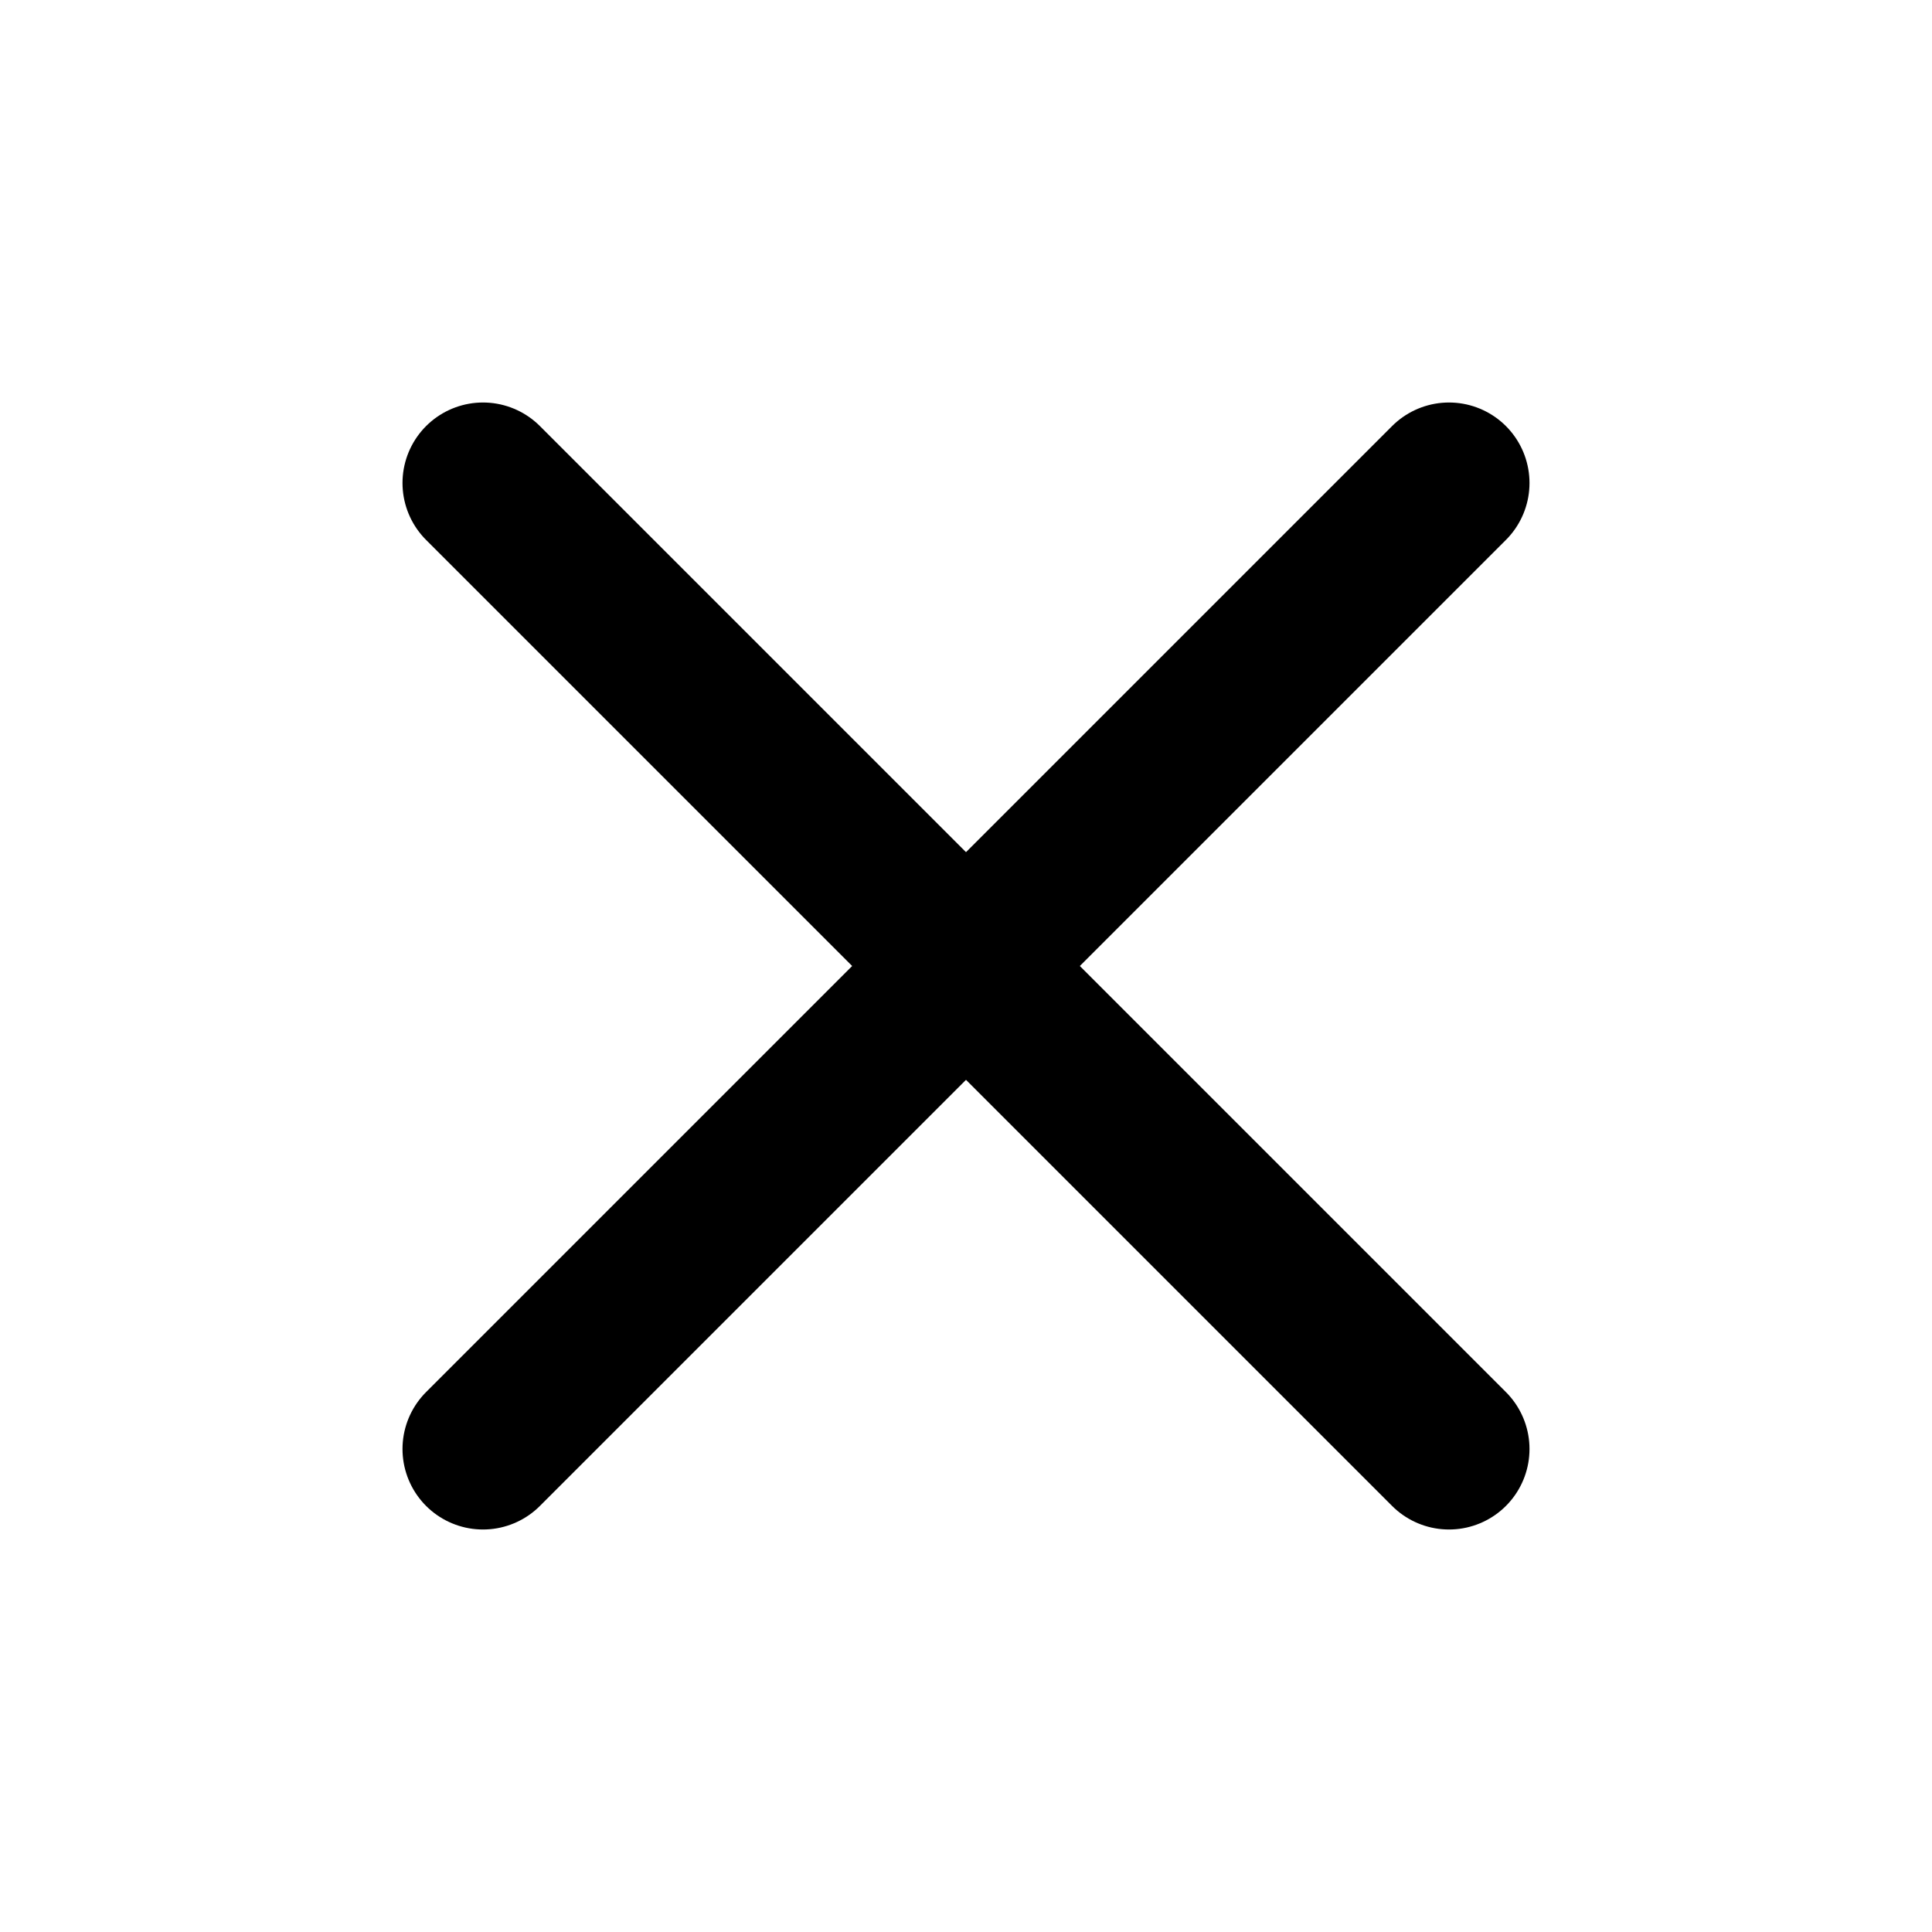
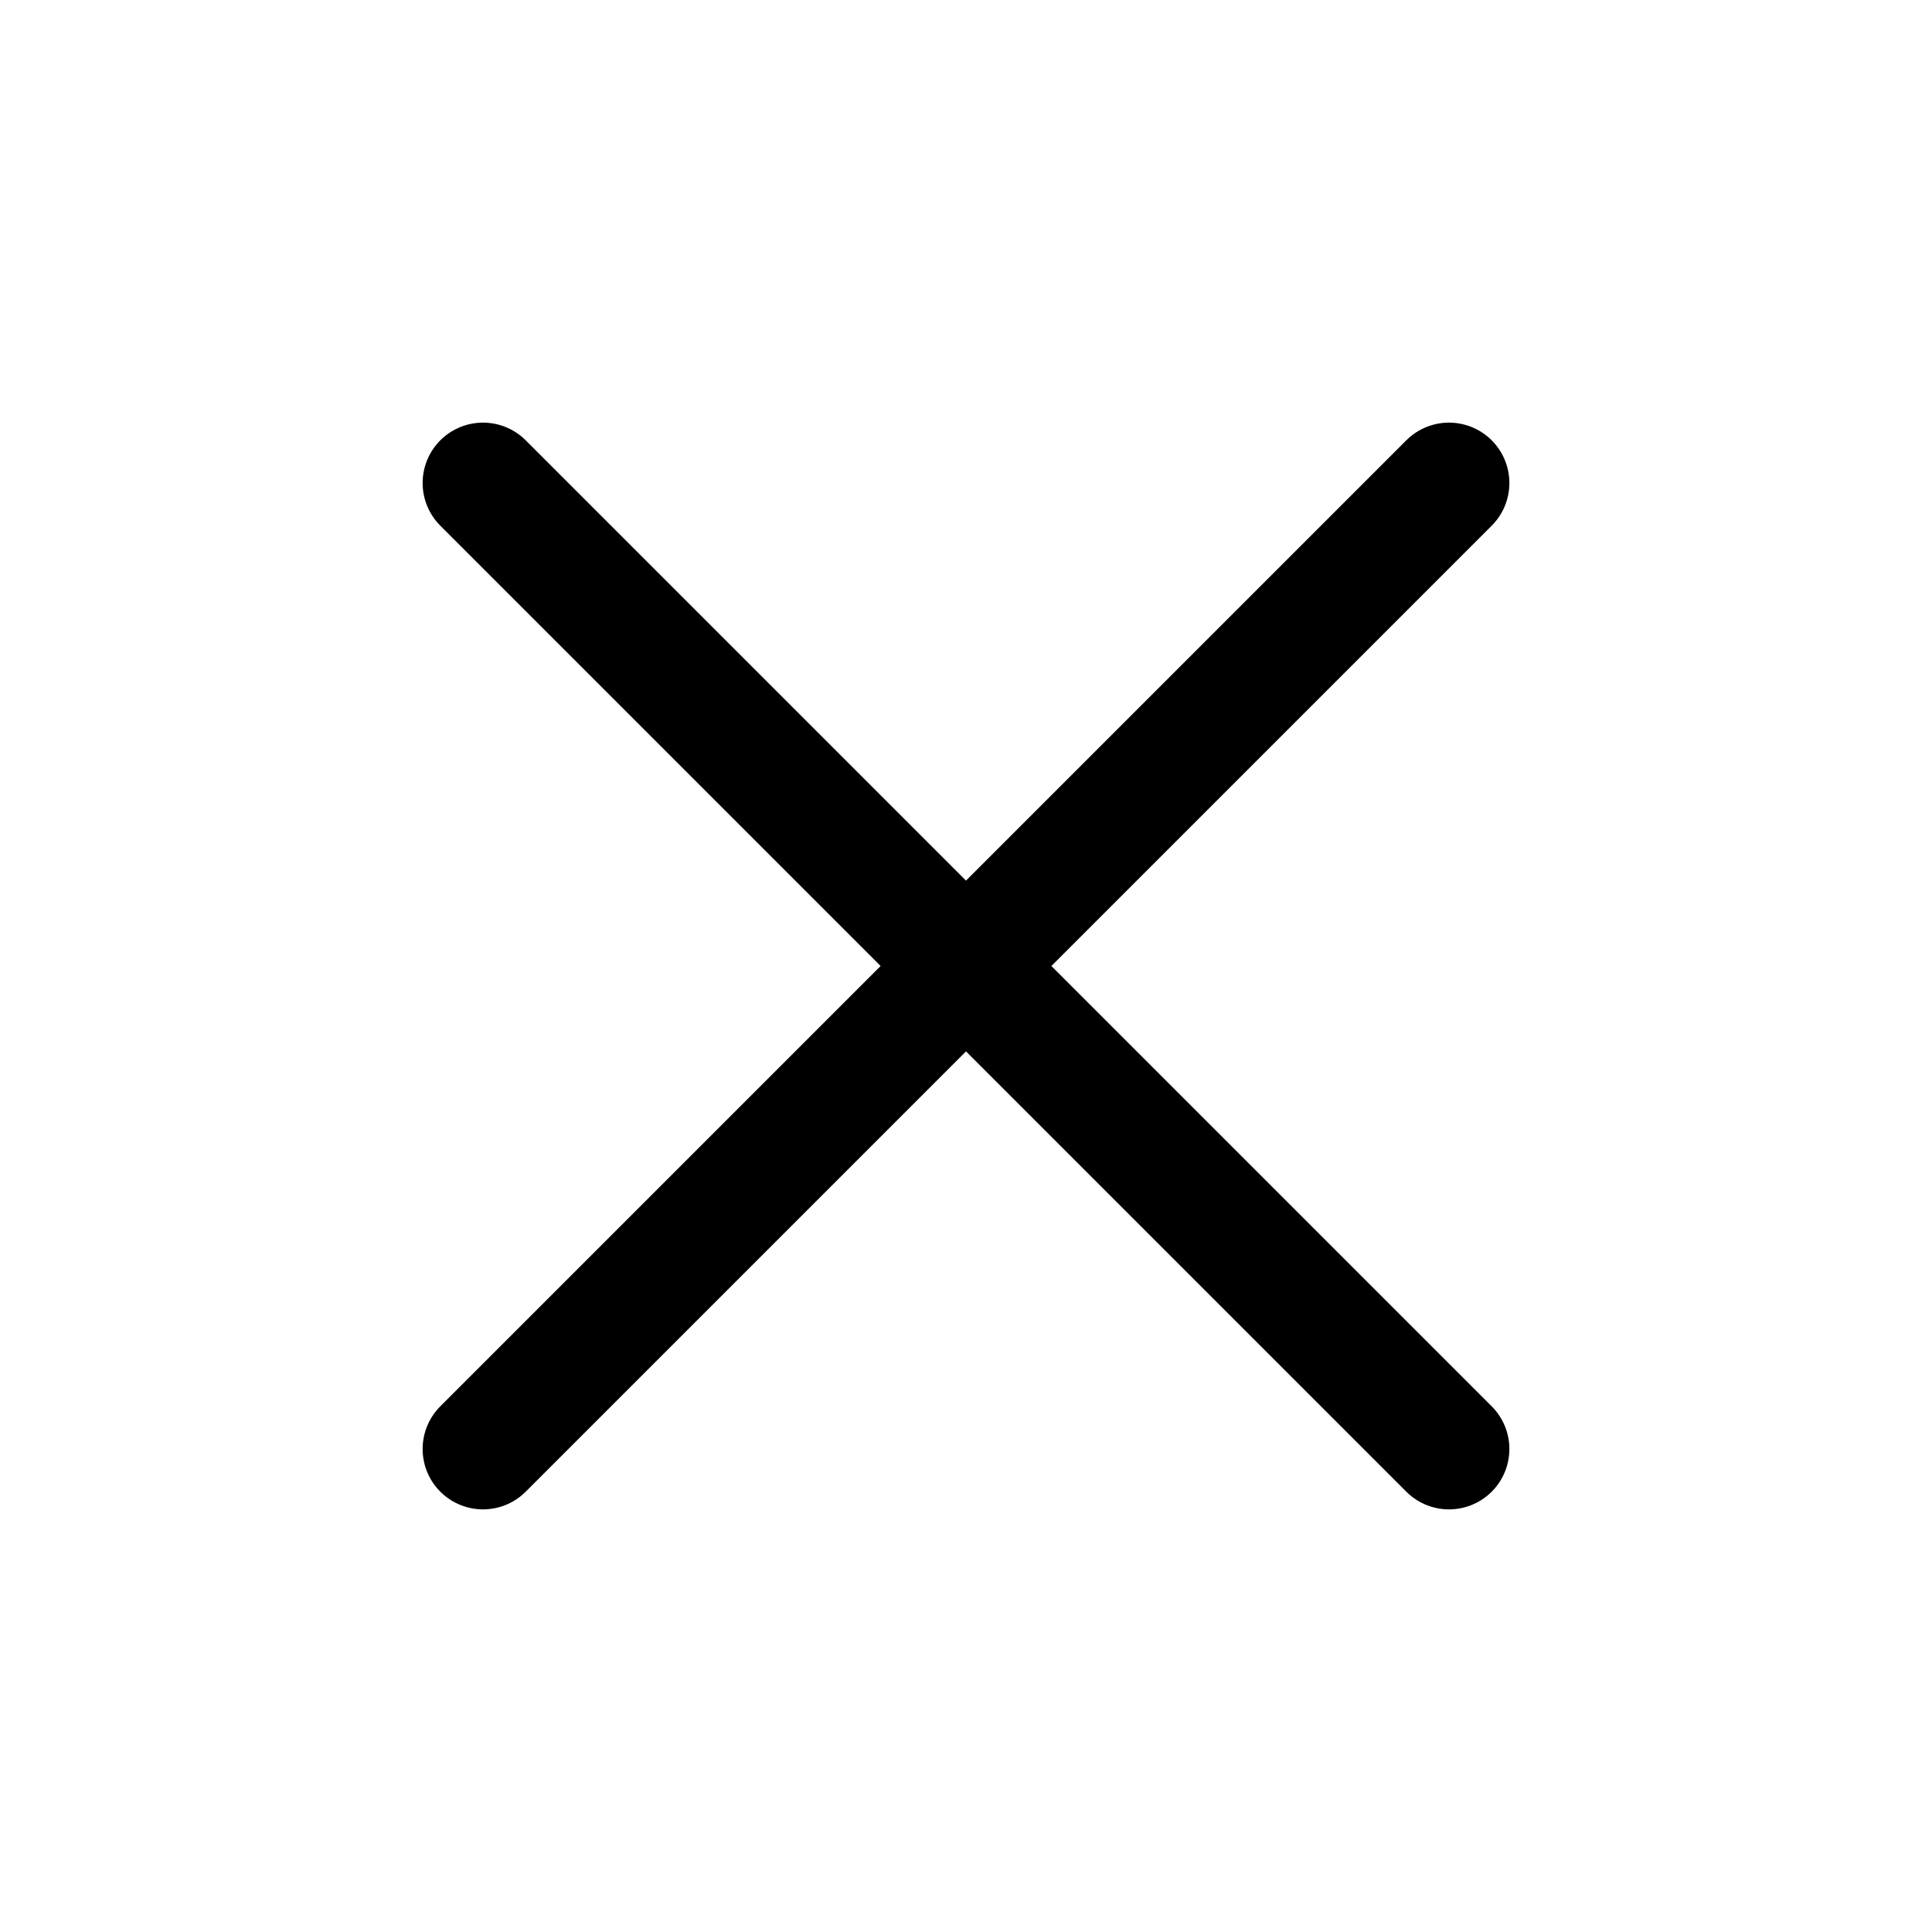
- <svg xmlns="http://www.w3.org/2000/svg" width="24" height="24" viewBox="0 0 24 24" fill="none" stroke="currentColor" stroke-width="2" stroke-linecap="round" stroke-linejoin="round" class="lucide lucide-x">
-   <path d="M18 6 6 18" />
-   <path d="m6 6 12 12" />
+ <svg xmlns="http://www.w3.org/2000/svg" width="24" height="24" viewBox="0 0 24 24" fill="none" stroke-width="1.5" stroke-linecap="round" stroke-linejoin="round" stroke="currentColor">
+   <path d="M18 6 6 18M6 6l12 12" />
</svg>
